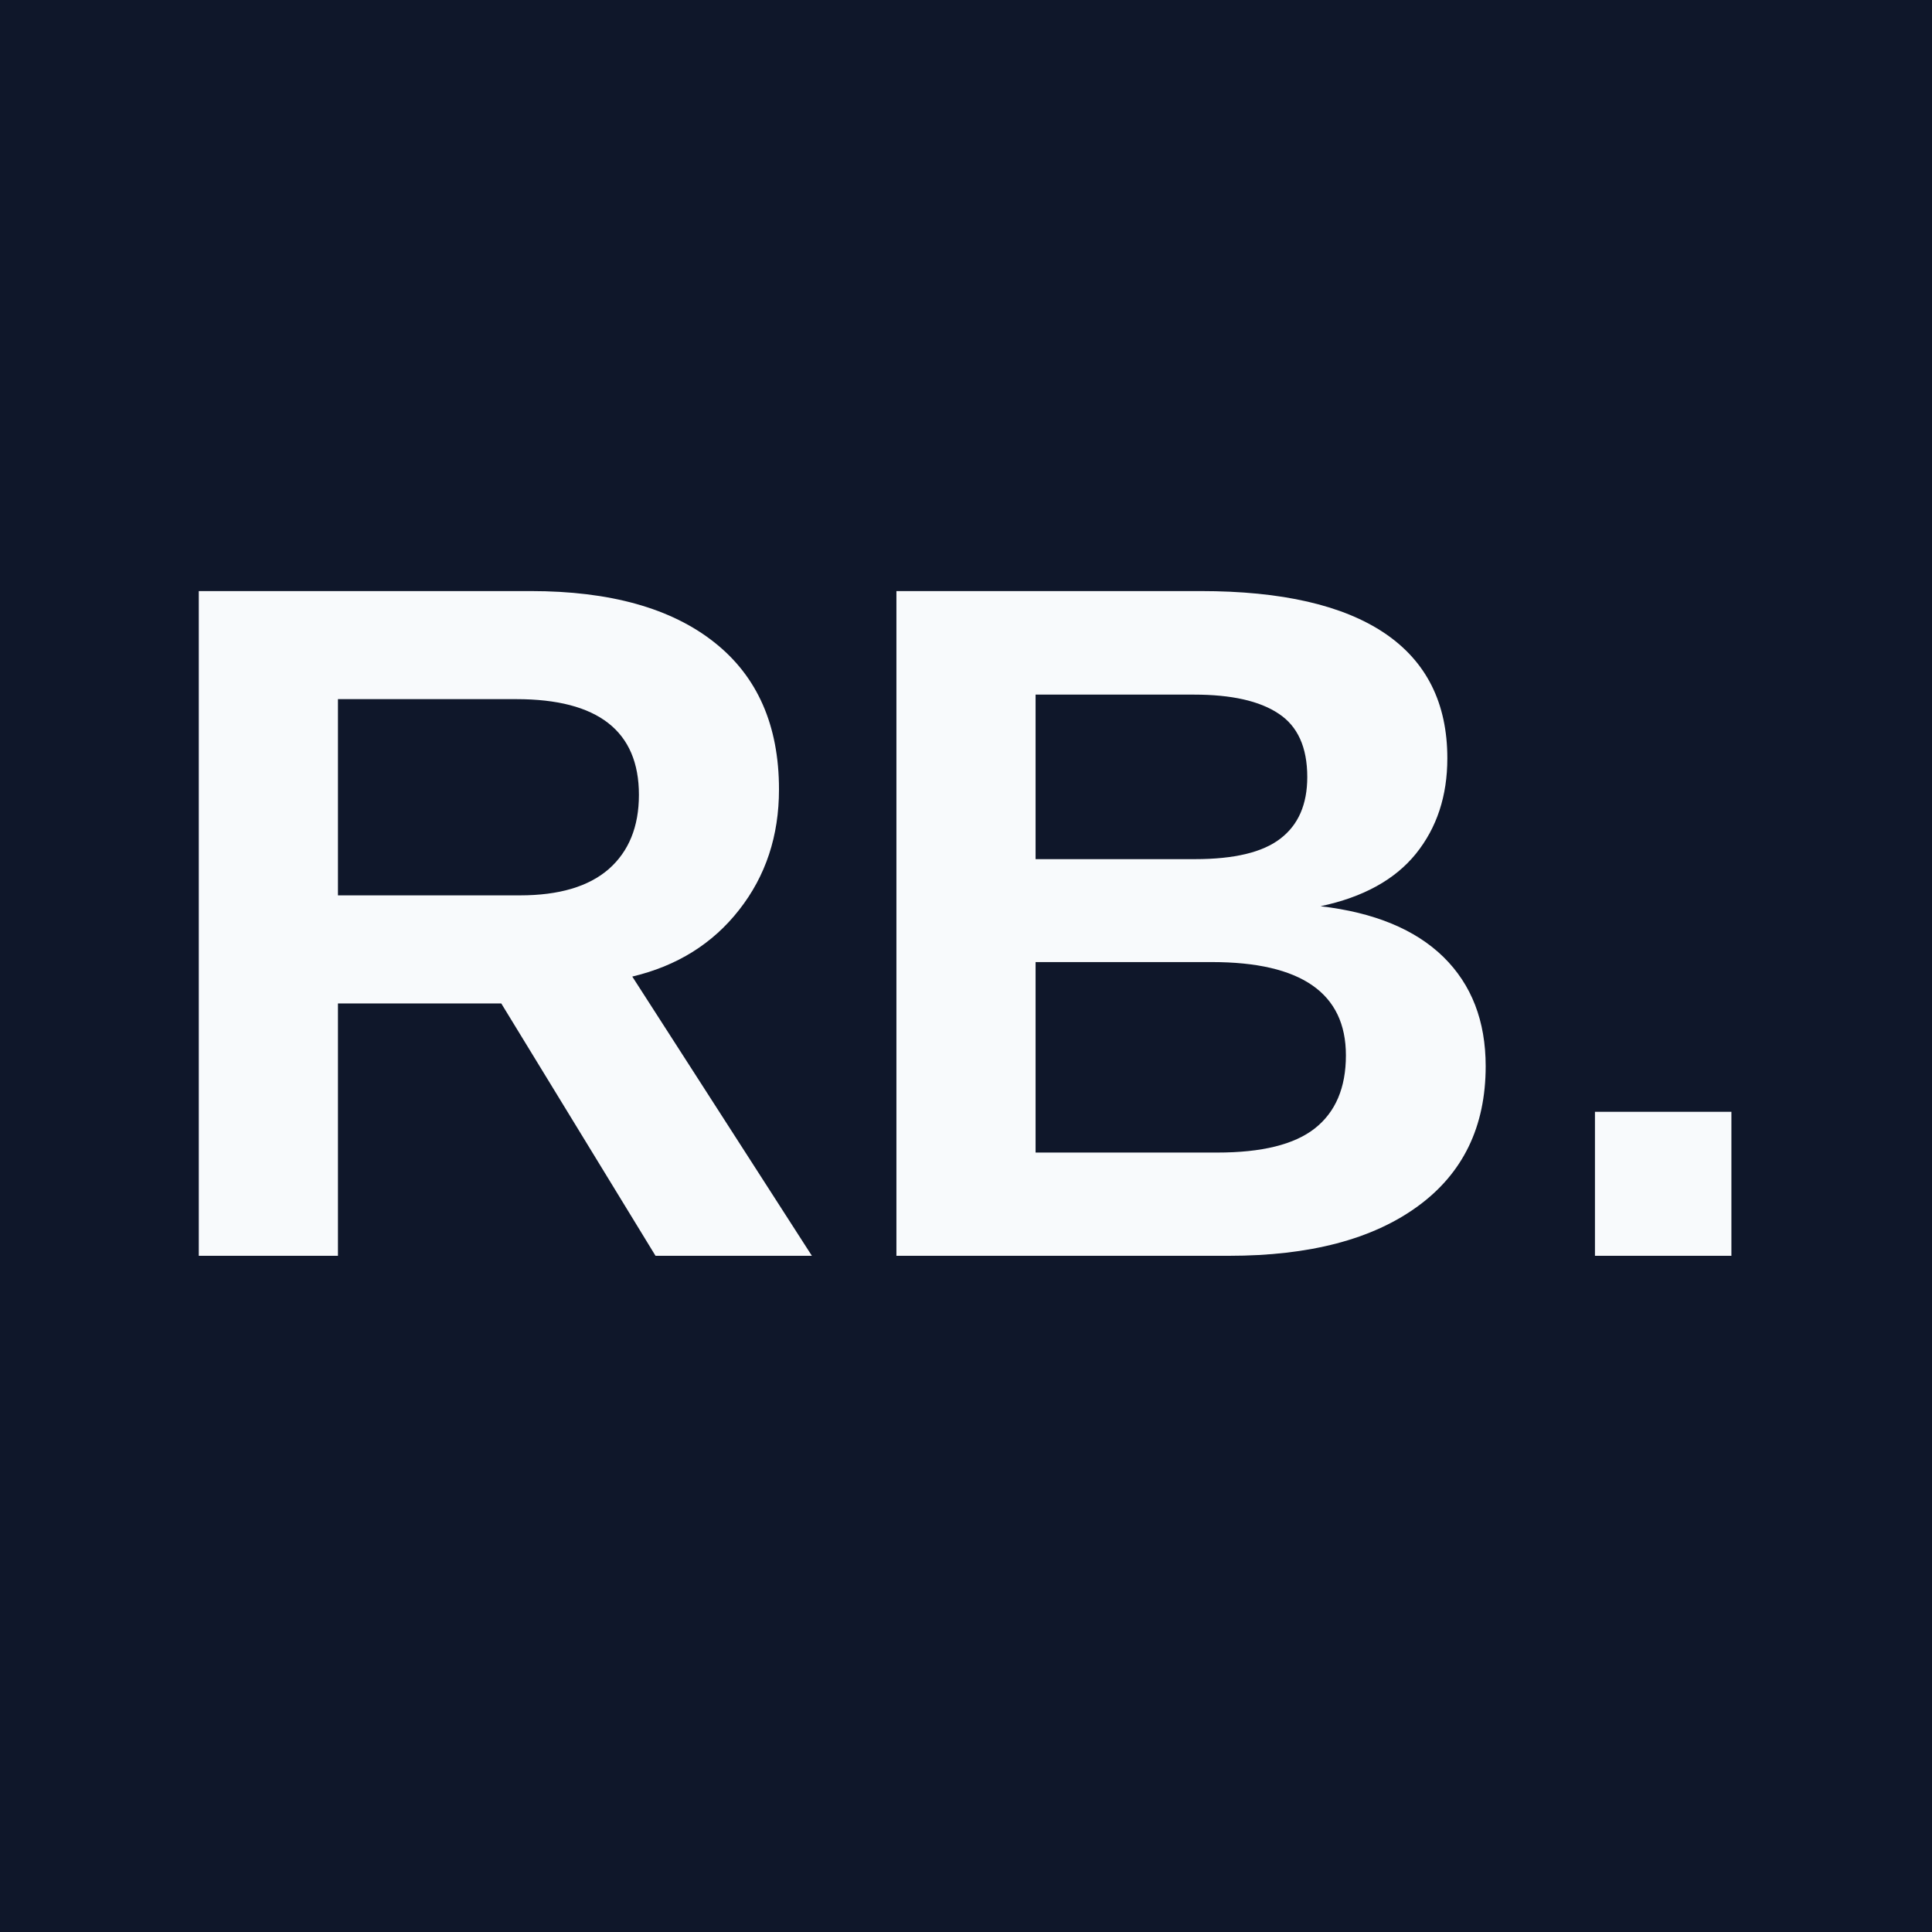
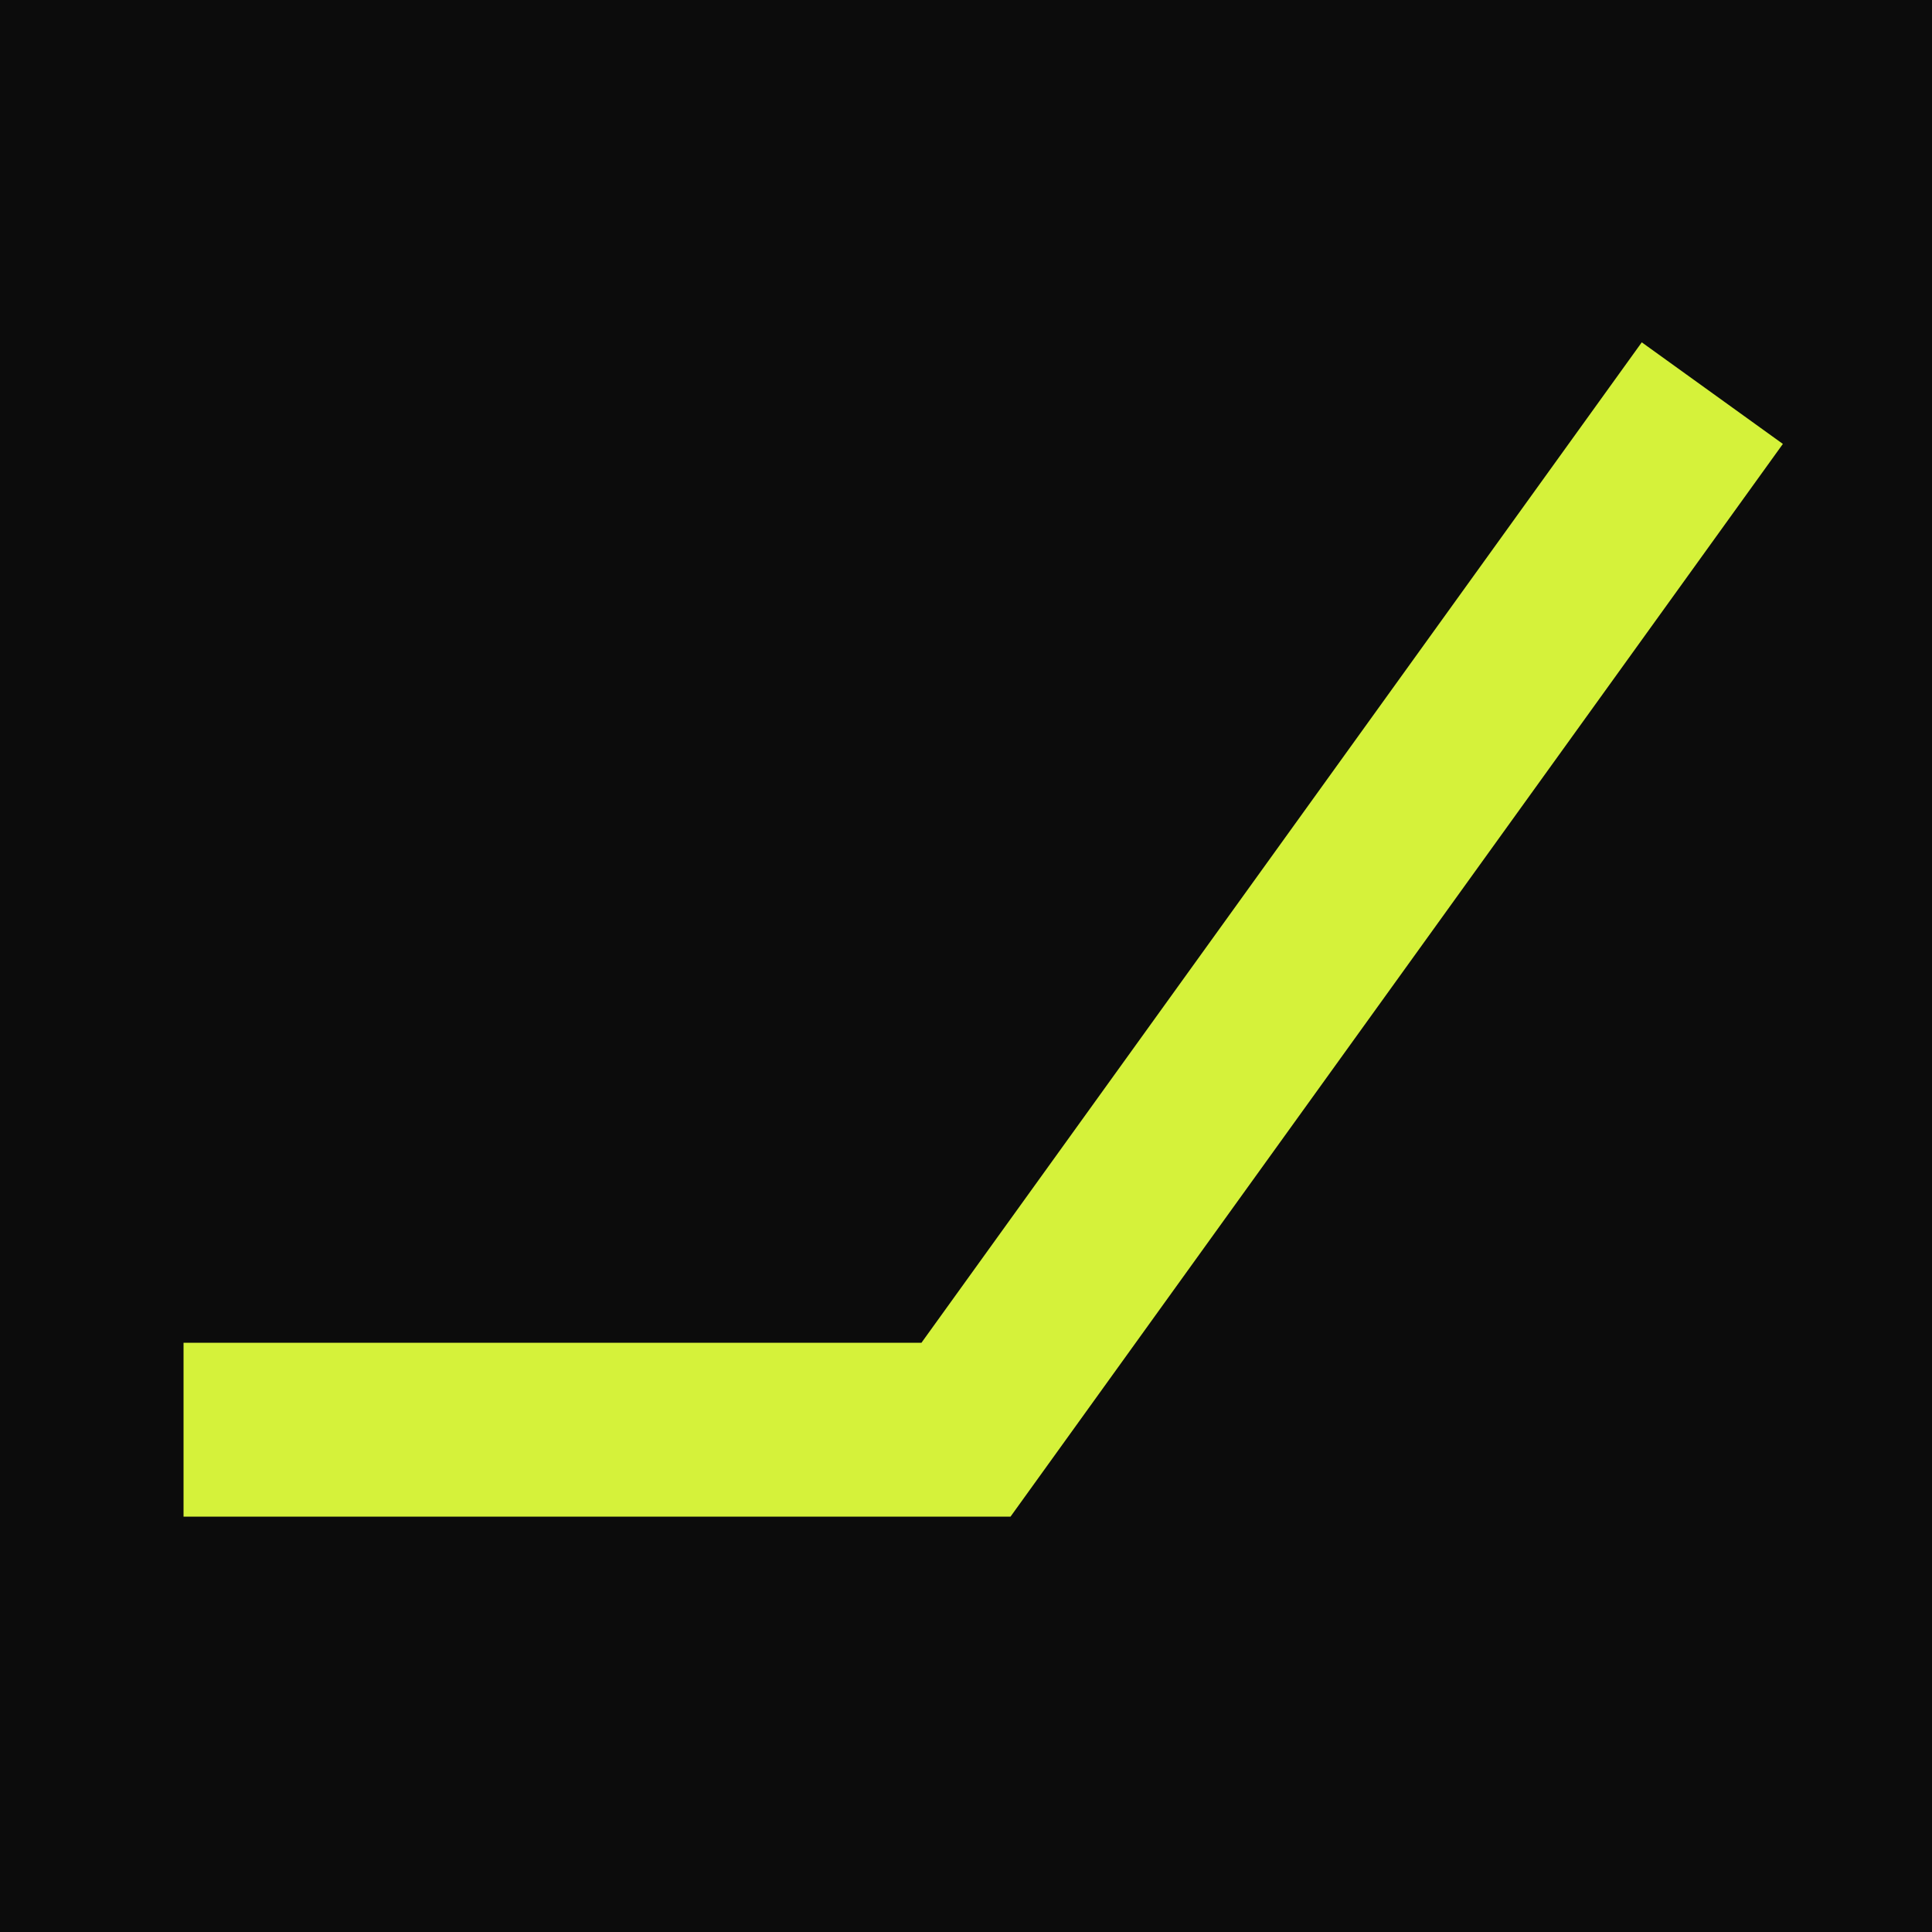
<svg xmlns="http://www.w3.org/2000/svg" viewBox="0 0 100 100">
-   <rect width="100" height="100" fill="#0f172a" />
-   <text x="50" y="65" font-family="Arial, sans-serif" font-weight="bold" font-size="50" fill="#f8fafc" text-anchor="middle">RB.</text>
+   <rect width="100" height="100" fill="#0c0c0c" />
+   <polyline points="14,74 50,74 86,24" fill="none" stroke="#d5f23a" stroke-width="9" stroke-linecap="square" />
</svg>
